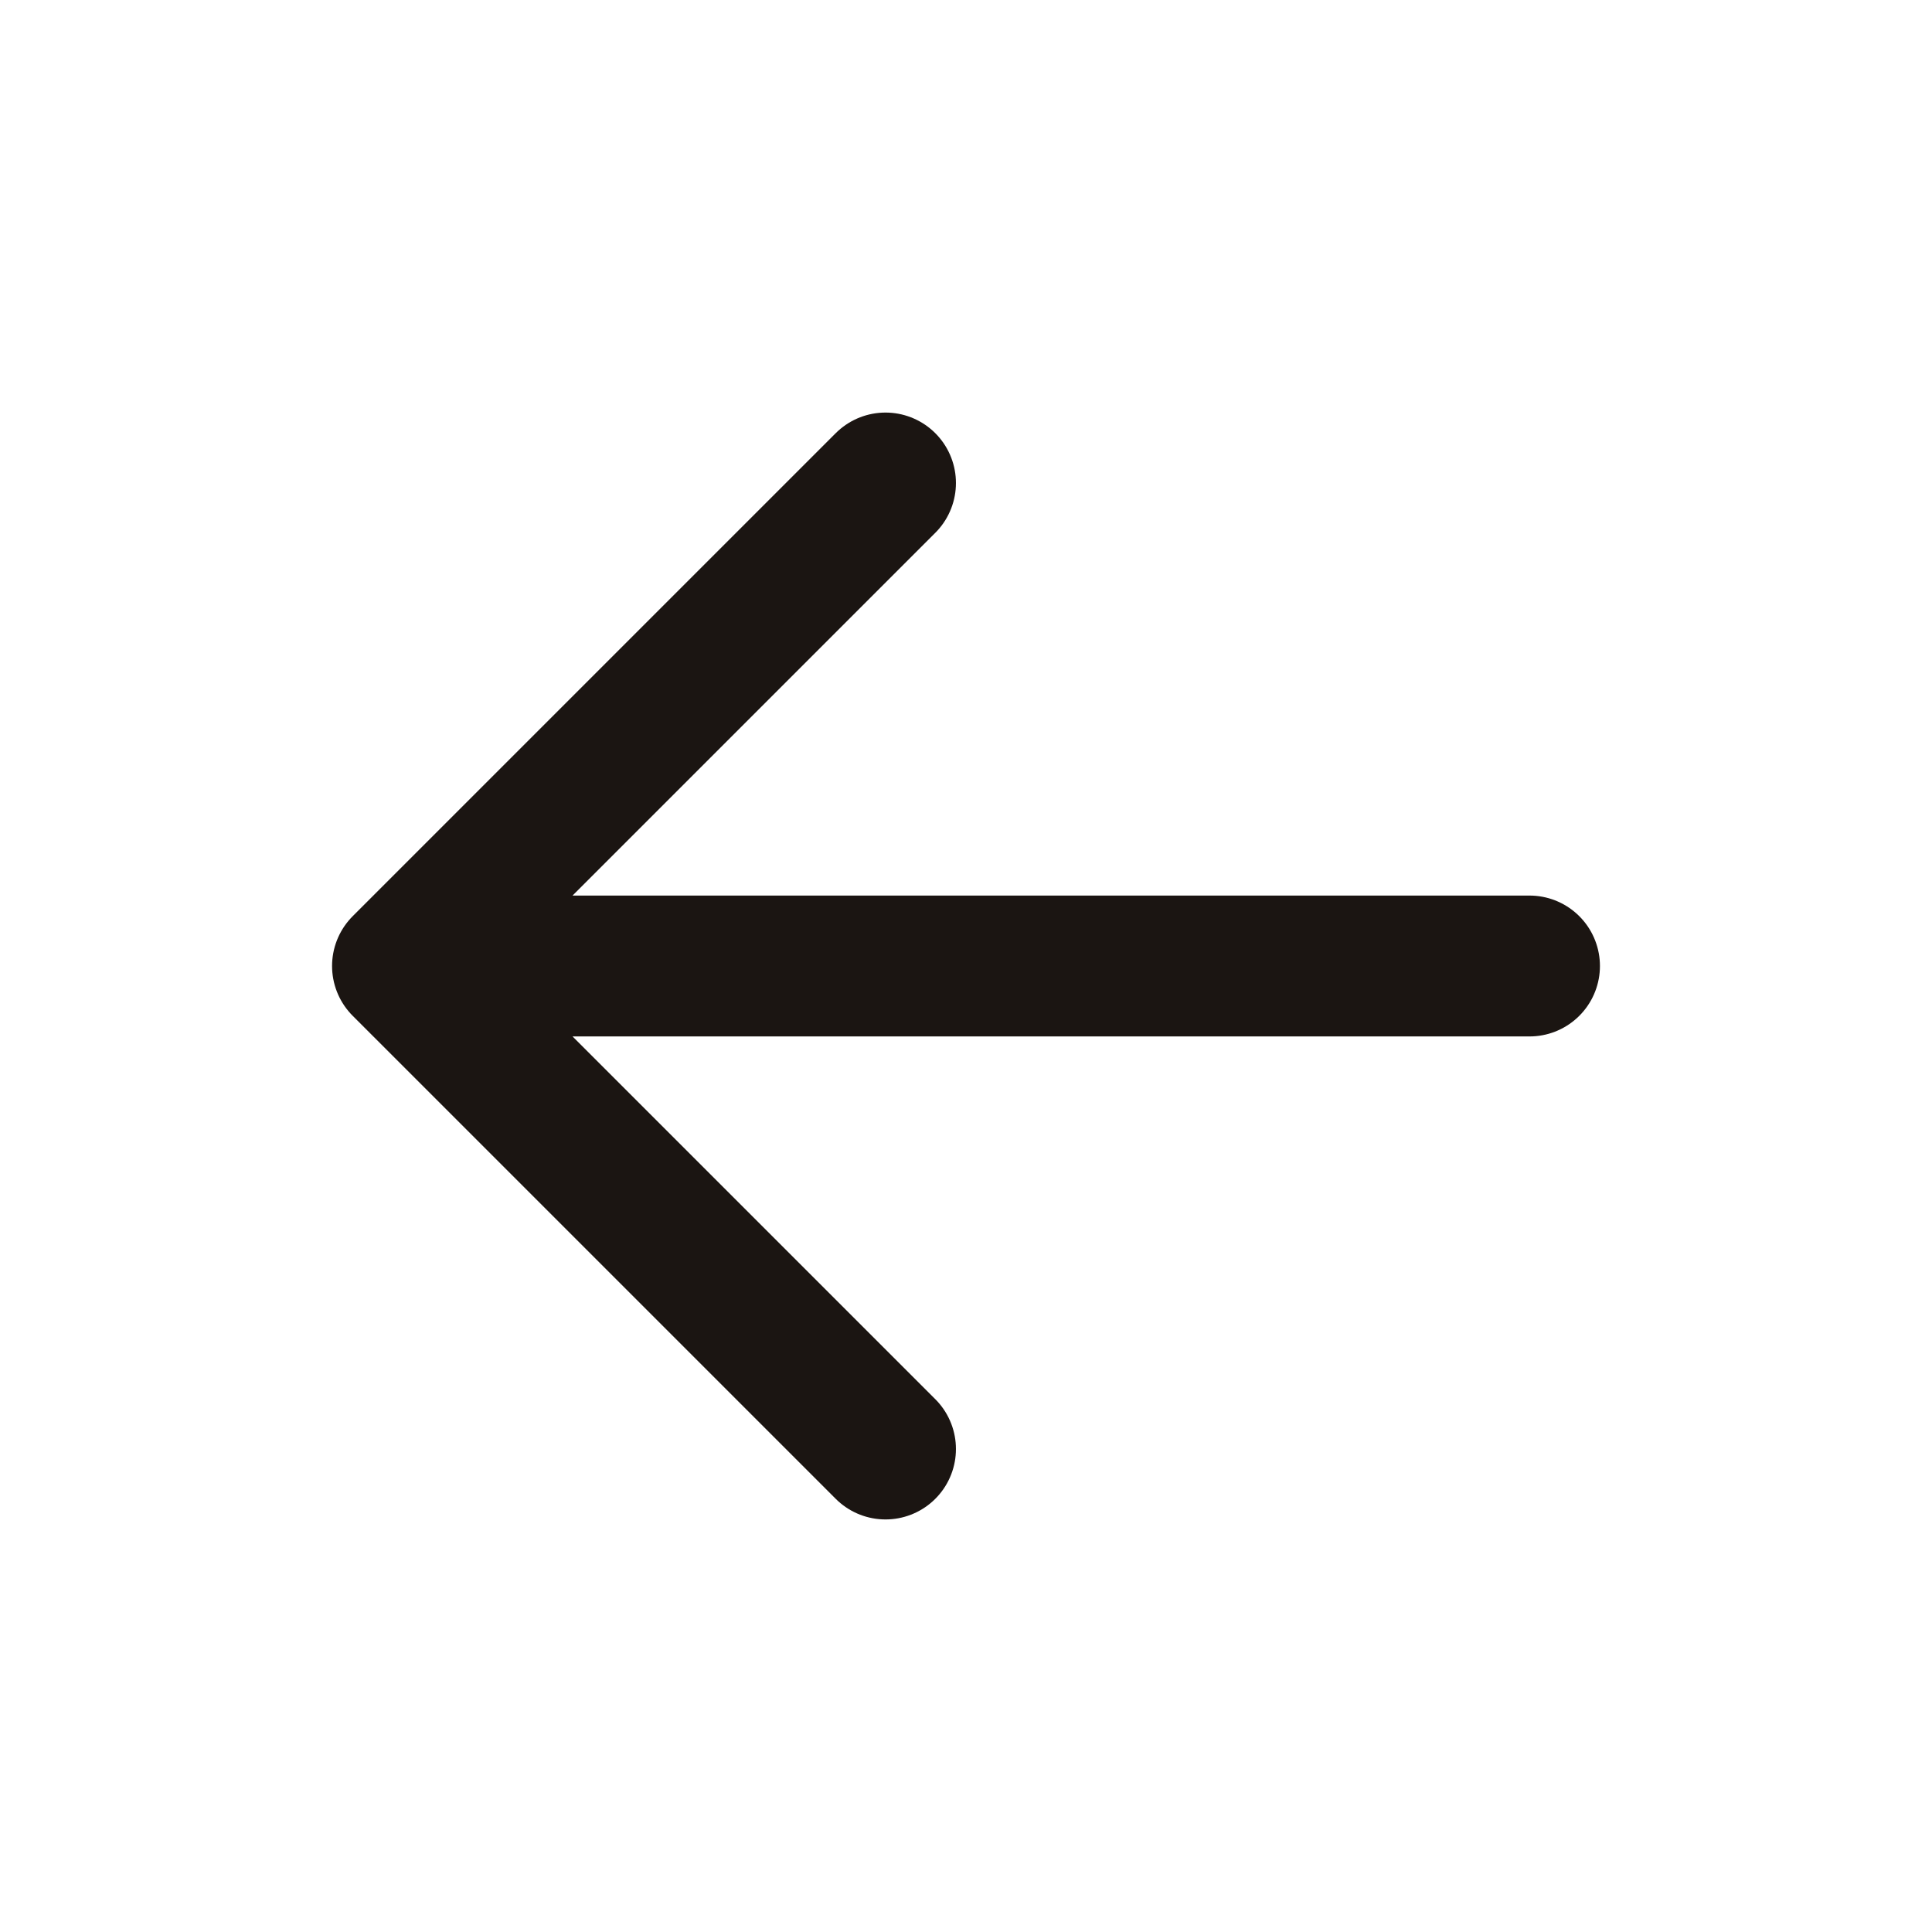
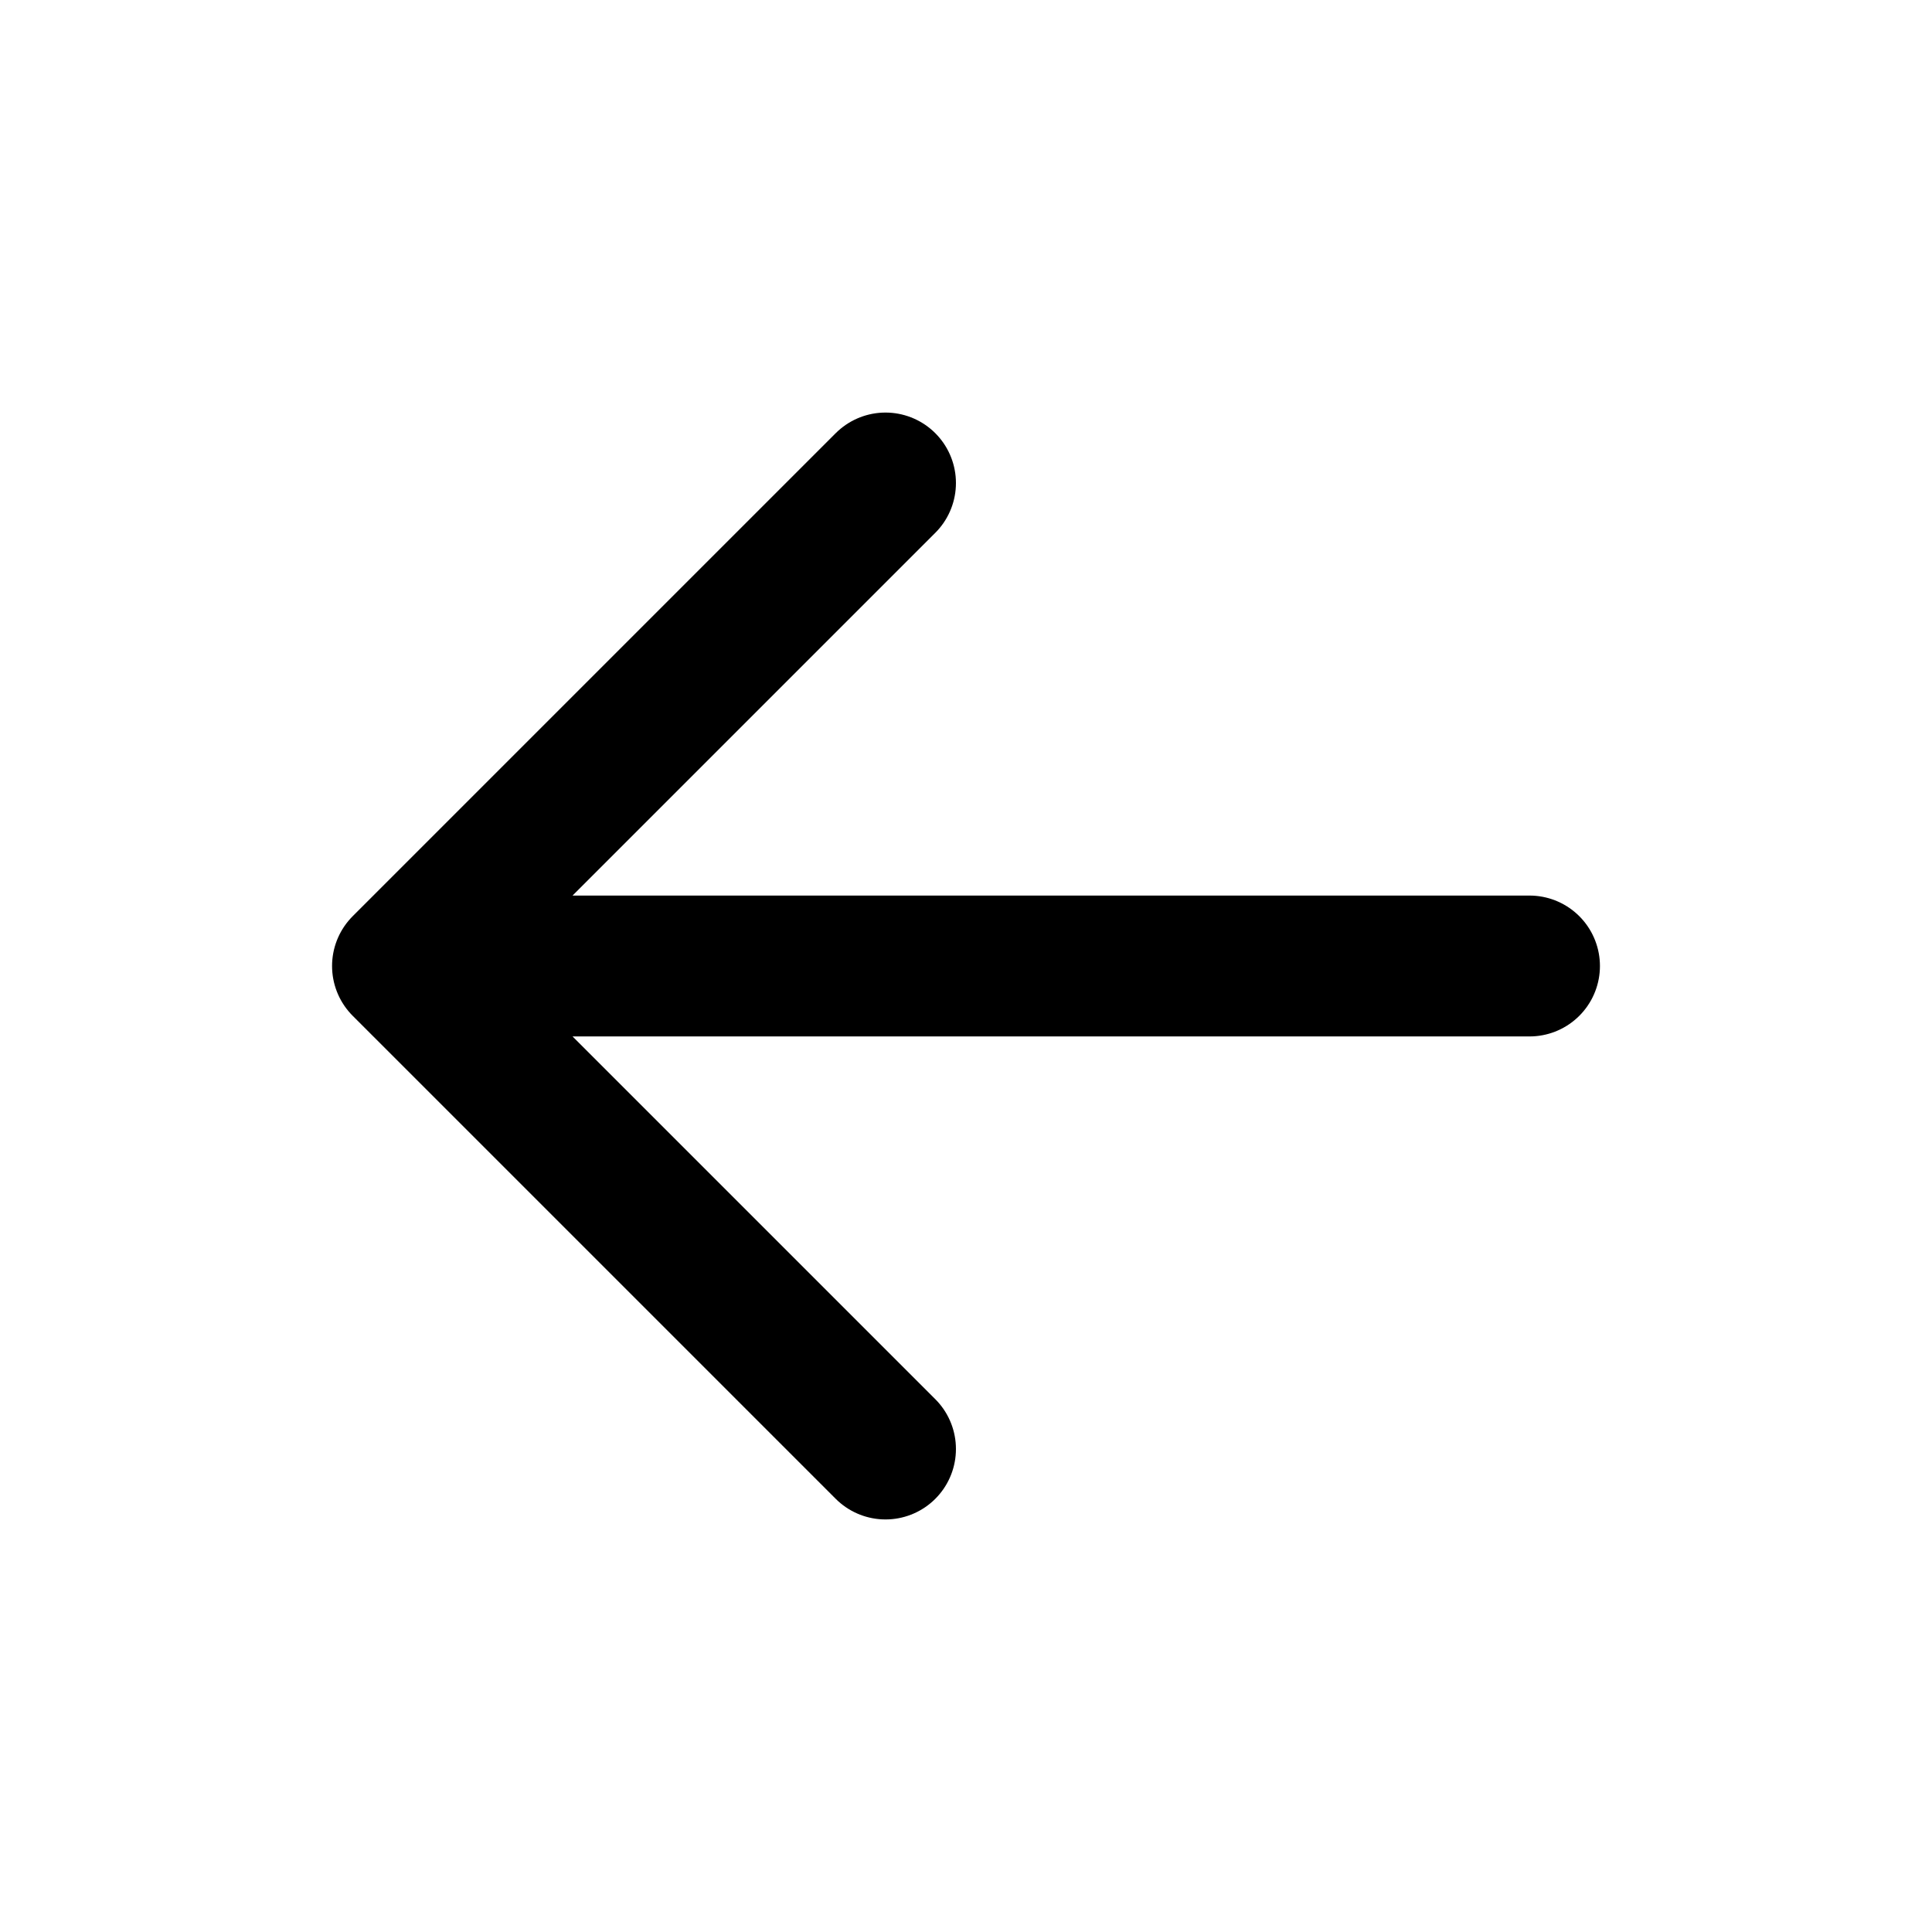
- <svg xmlns="http://www.w3.org/2000/svg" viewBox="0 0 24 24" width="24" height="24" fill="none" stroke="#1B1512" stroke-width="1.75" stroke-linecap="round" stroke-linejoin="round">
+ <svg xmlns="http://www.w3.org/2000/svg" viewBox="0 0 24 24" width="24" height="24" fill="none" stroke="currentColor" stroke-width="1.75" stroke-linecap="round" stroke-linejoin="round">
  <path d="M19 12H5M11 18l-6-6 6-6" />
</svg>
